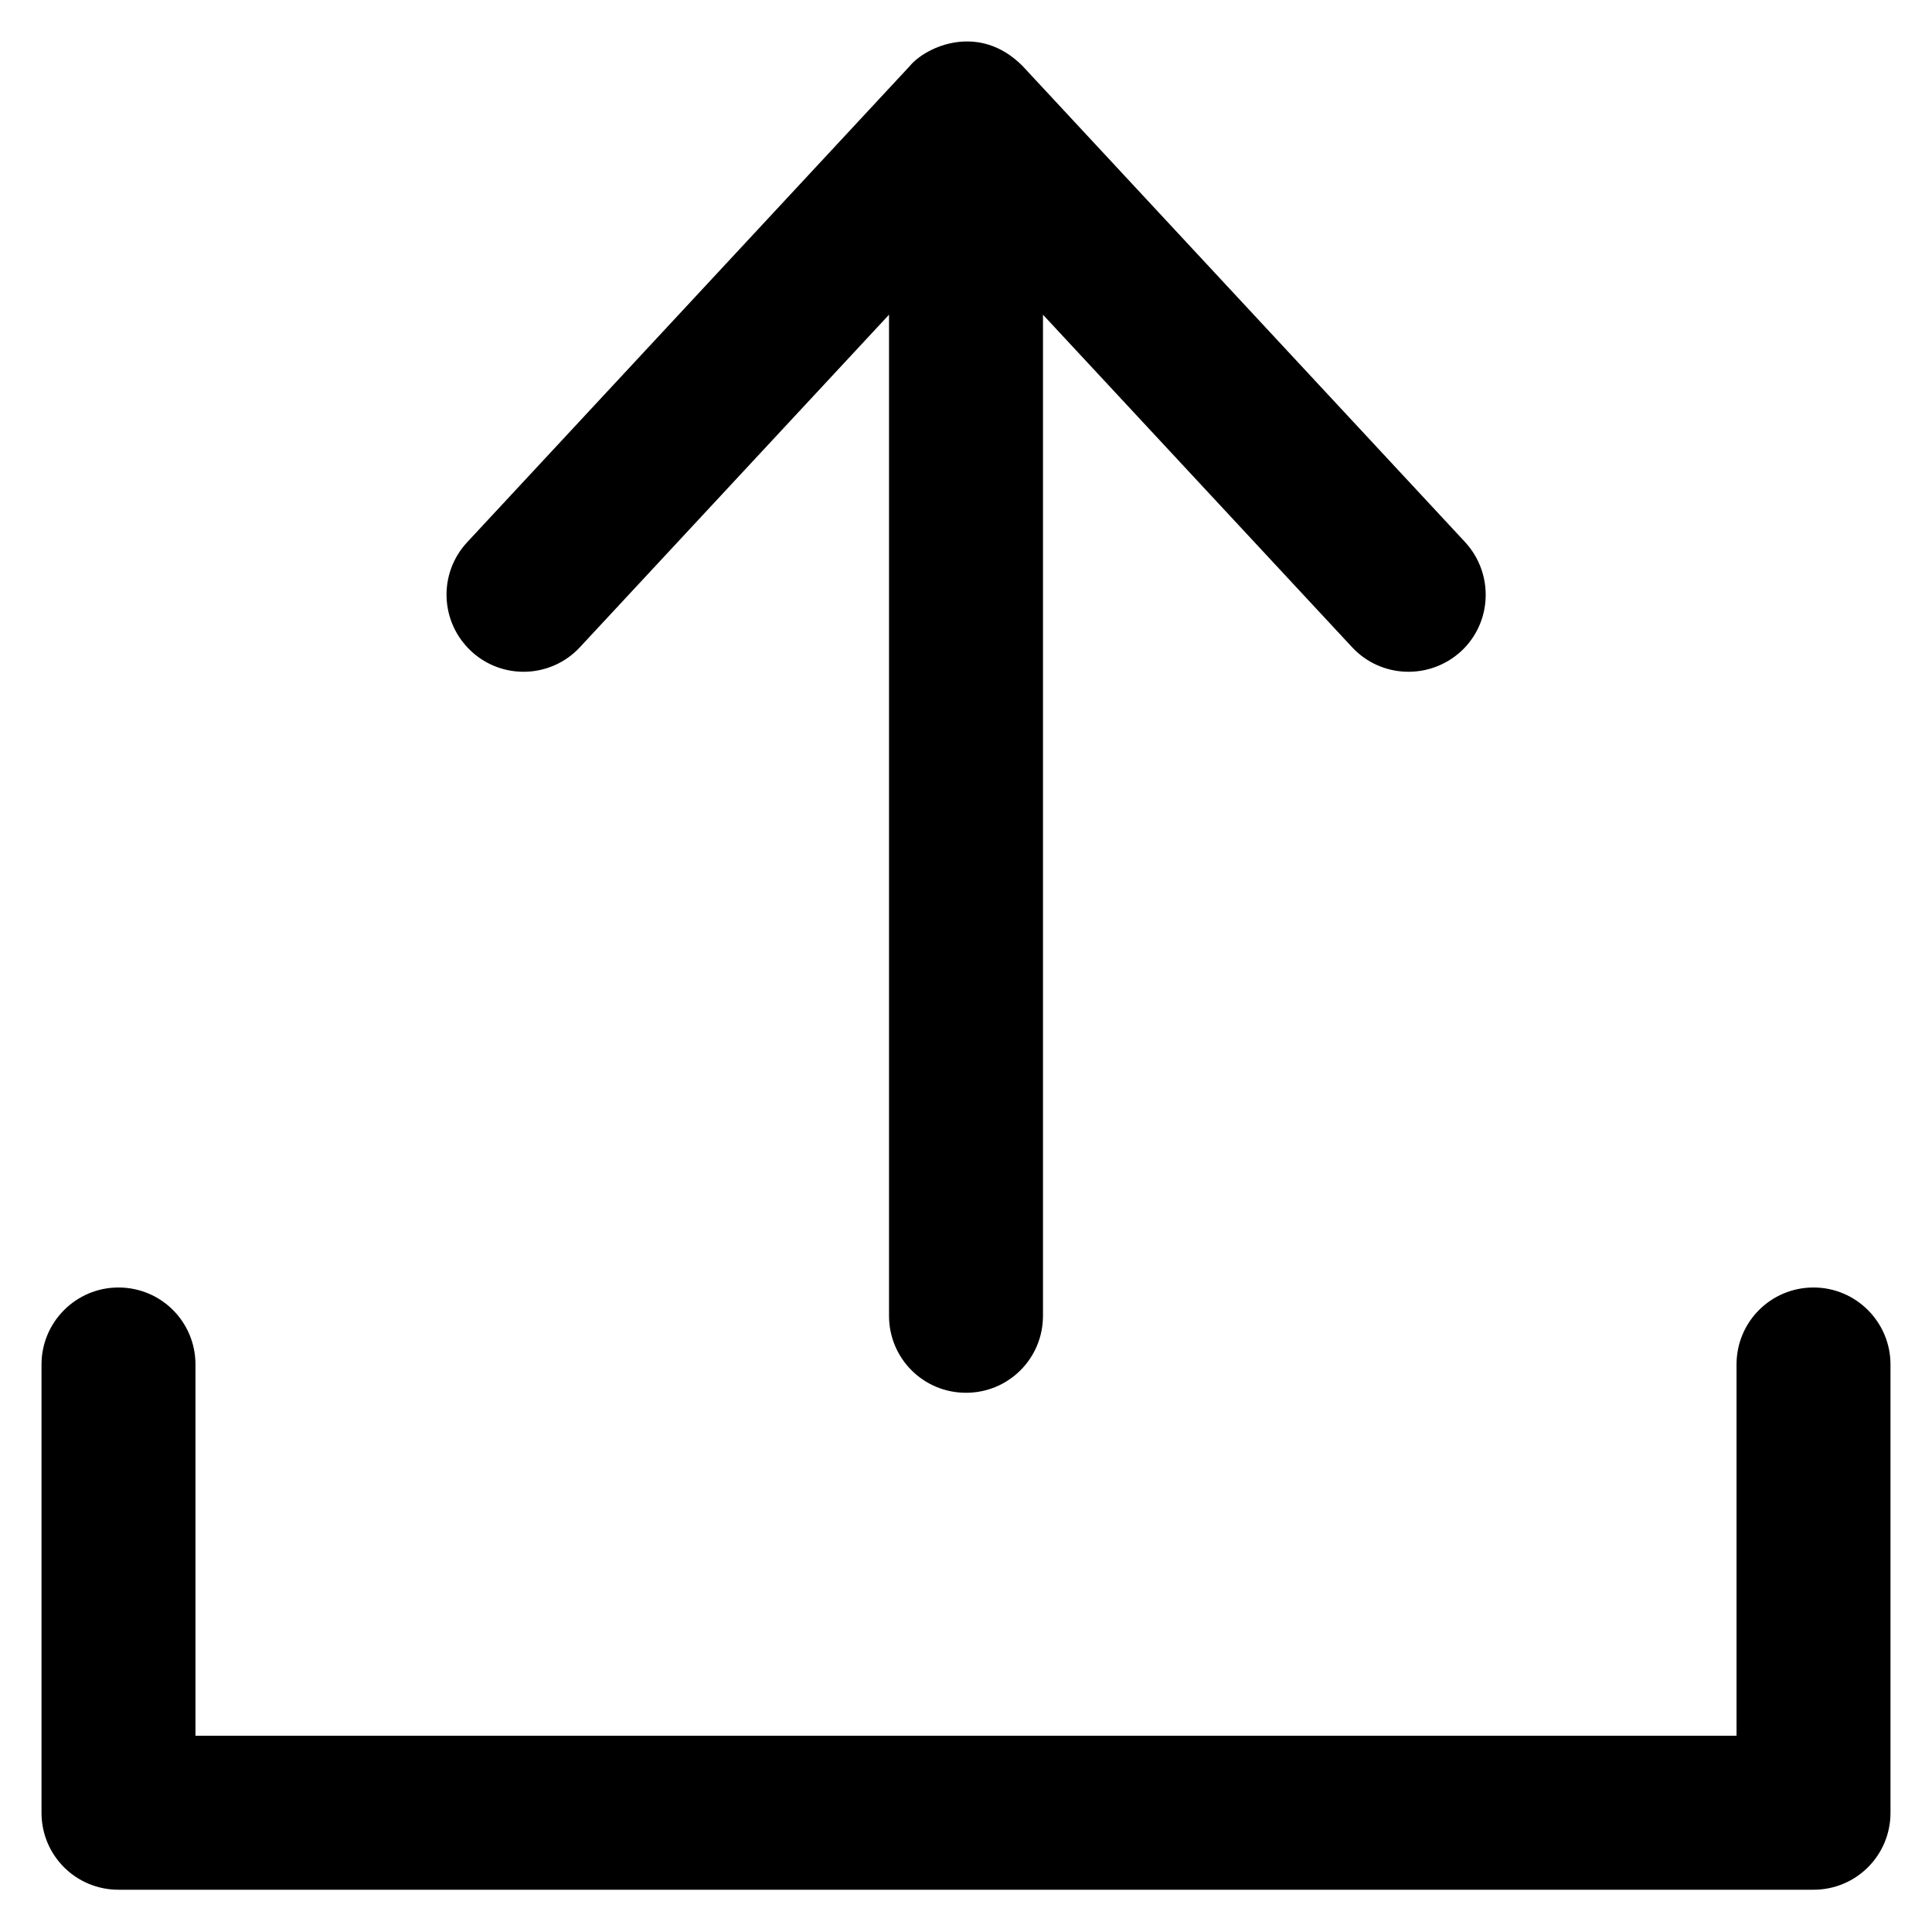
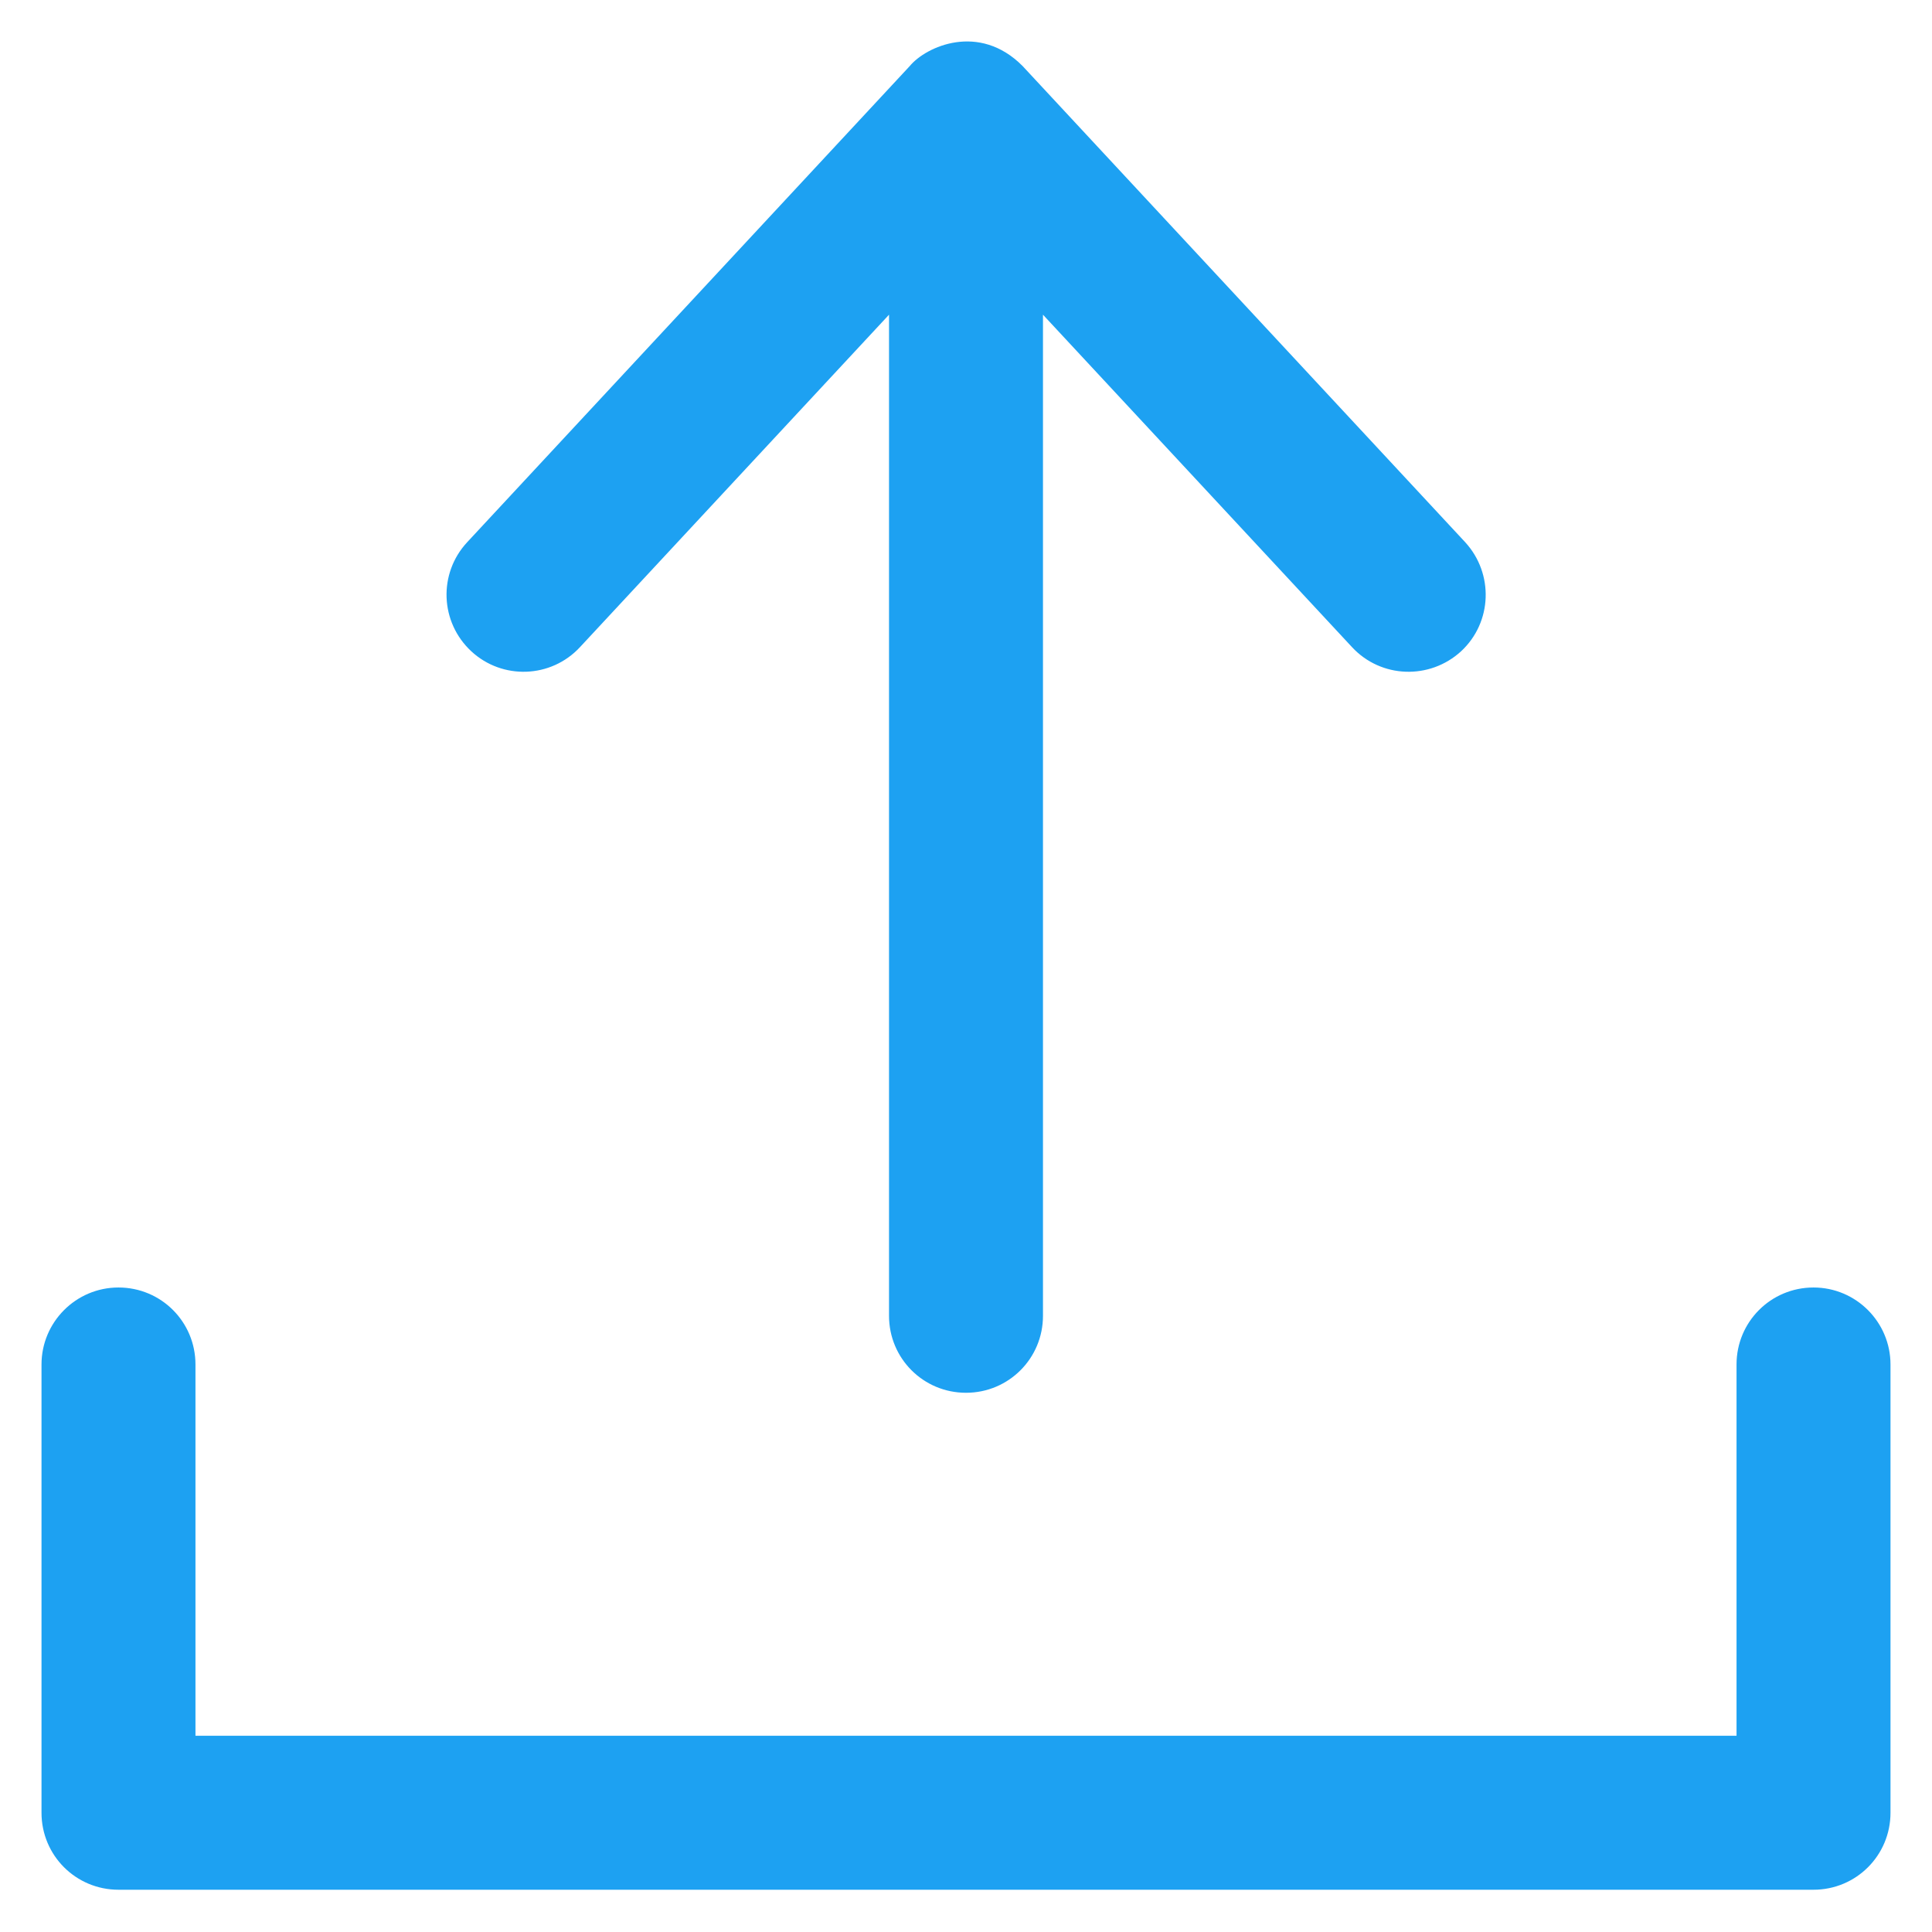
<svg xmlns="http://www.w3.org/2000/svg" version="1.1" viewBox="0 0 512 512" enable-background="new 0 0 512 512">
  <g>
    <g>
-       <path d="m153.7,171.5l81.9-88.1v265.3c0,11.3 9.1,20.4 20.4,20.4 11.3,0 20.4-9.1 20.4-20.4v-265.3l81.9,88.1c7.7,8.3 20.6,8.7 28.9,1.1 8.3-7.7 8.7-20.6 1.1-28.9l-117.3-126.2c-11.5-11.6-25.6-5.2-29.9,0l-117.3,126.2c-7.7,8.3-7.2,21.2 1.1,28.9 8.2,7.6 21.1,7.2 28.8-1.1z" />
-       <path d="M480.6,341.2c-11.3,0-20.4,9.1-20.4,20.4V460H51.8v-98.4c0-11.3-9.1-20.4-20.4-20.4S11,350.4,11,361.6v118.8    c0,11.3,9.1,20.4,20.4,20.4h449.2c11.3,0,20.4-9.1,20.4-20.4V361.6C501,350.4,491.9,341.2,480.6,341.2z" />
+       <path fill="#1DA1F2" d="m153.7,171.5l81.9-88.1v265.3c0,11.3 9.1,20.4 20.4,20.4 11.3,0 20.4-9.1 20.4-20.4v-265.3l81.9,88.1c7.7,8.3 20.6,8.7 28.9,1.1 8.3-7.7 8.7-20.6 1.1-28.9l-117.3-126.2c-11.5-11.6-25.6-5.2-29.9,0l-117.3,126.2c-7.7,8.3-7.2,21.2 1.1,28.9 8.2,7.6 21.1,7.2 28.8-1.1z" />
+       <path fill="#1DA1F2" d="M480.6,341.2c-11.3,0-20.4,9.1-20.4,20.4V460H51.8v-98.4c0-11.3-9.1-20.4-20.4-20.4S11,350.4,11,361.6v118.8    c0,11.3,9.1,20.4,20.4,20.4h449.2c11.3,0,20.4-9.1,20.4-20.4V361.6C501,350.4,491.9,341.2,480.6,341.2z" />
    </g>
  </g>
</svg>
